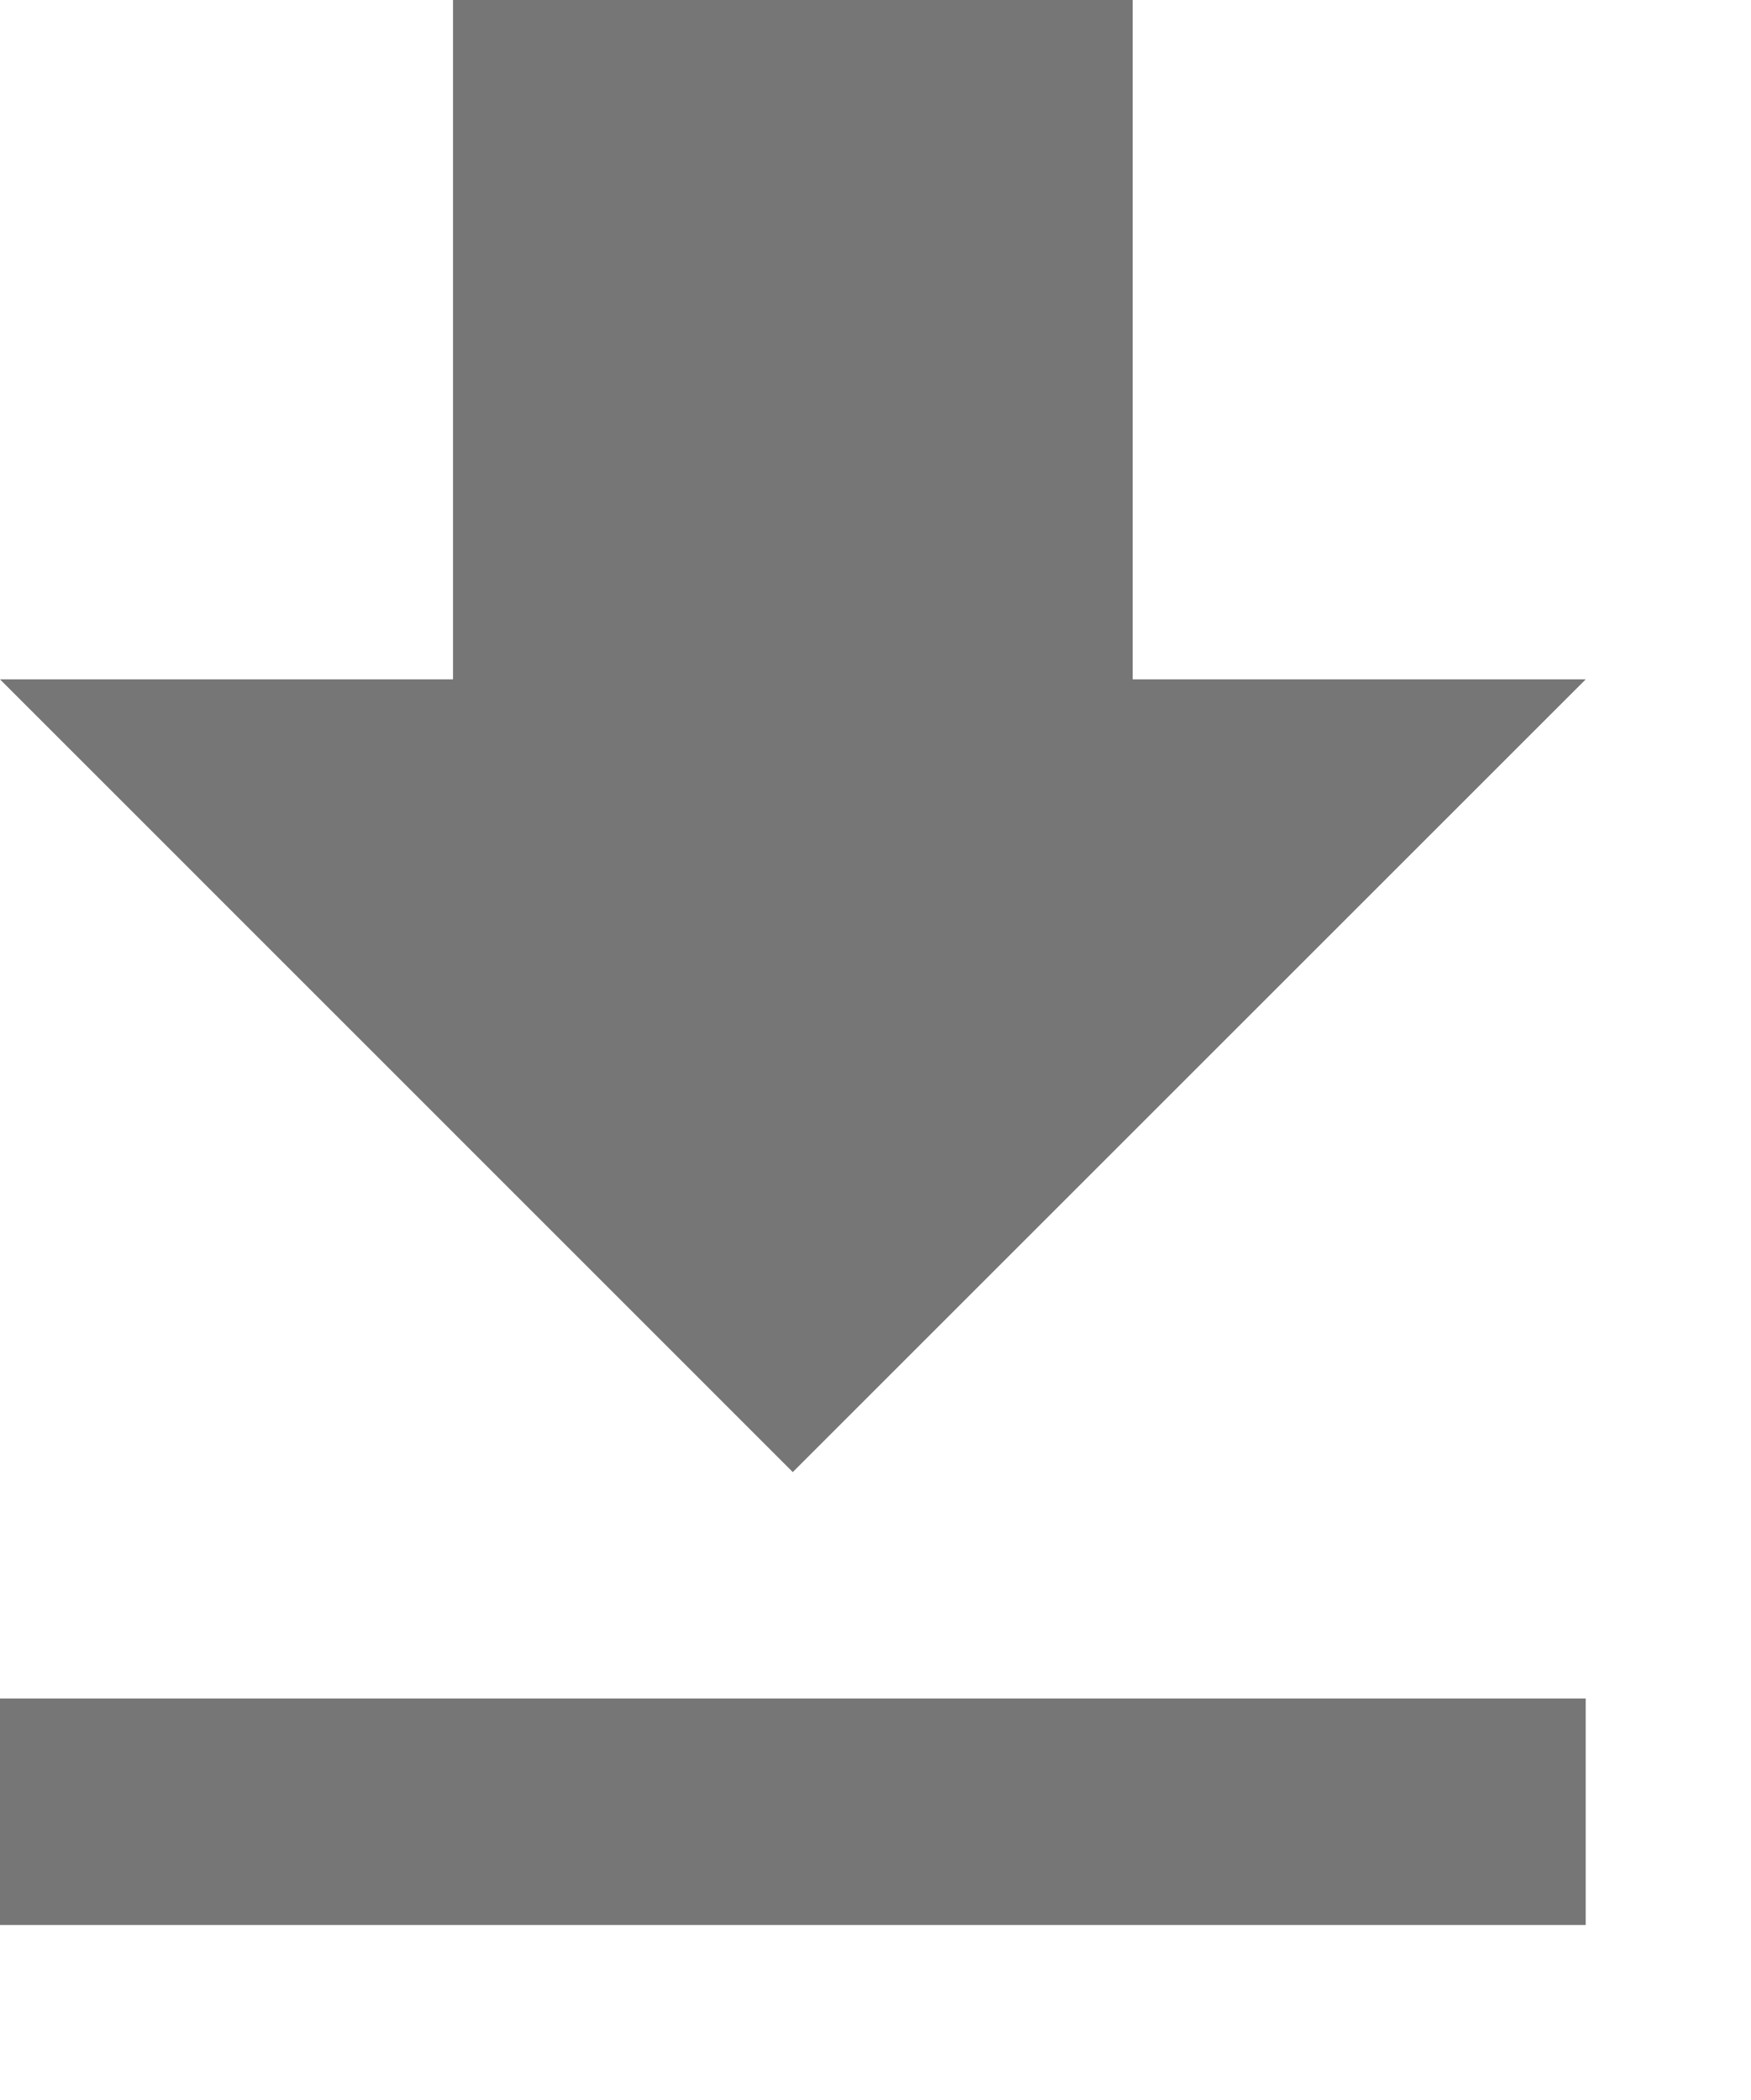
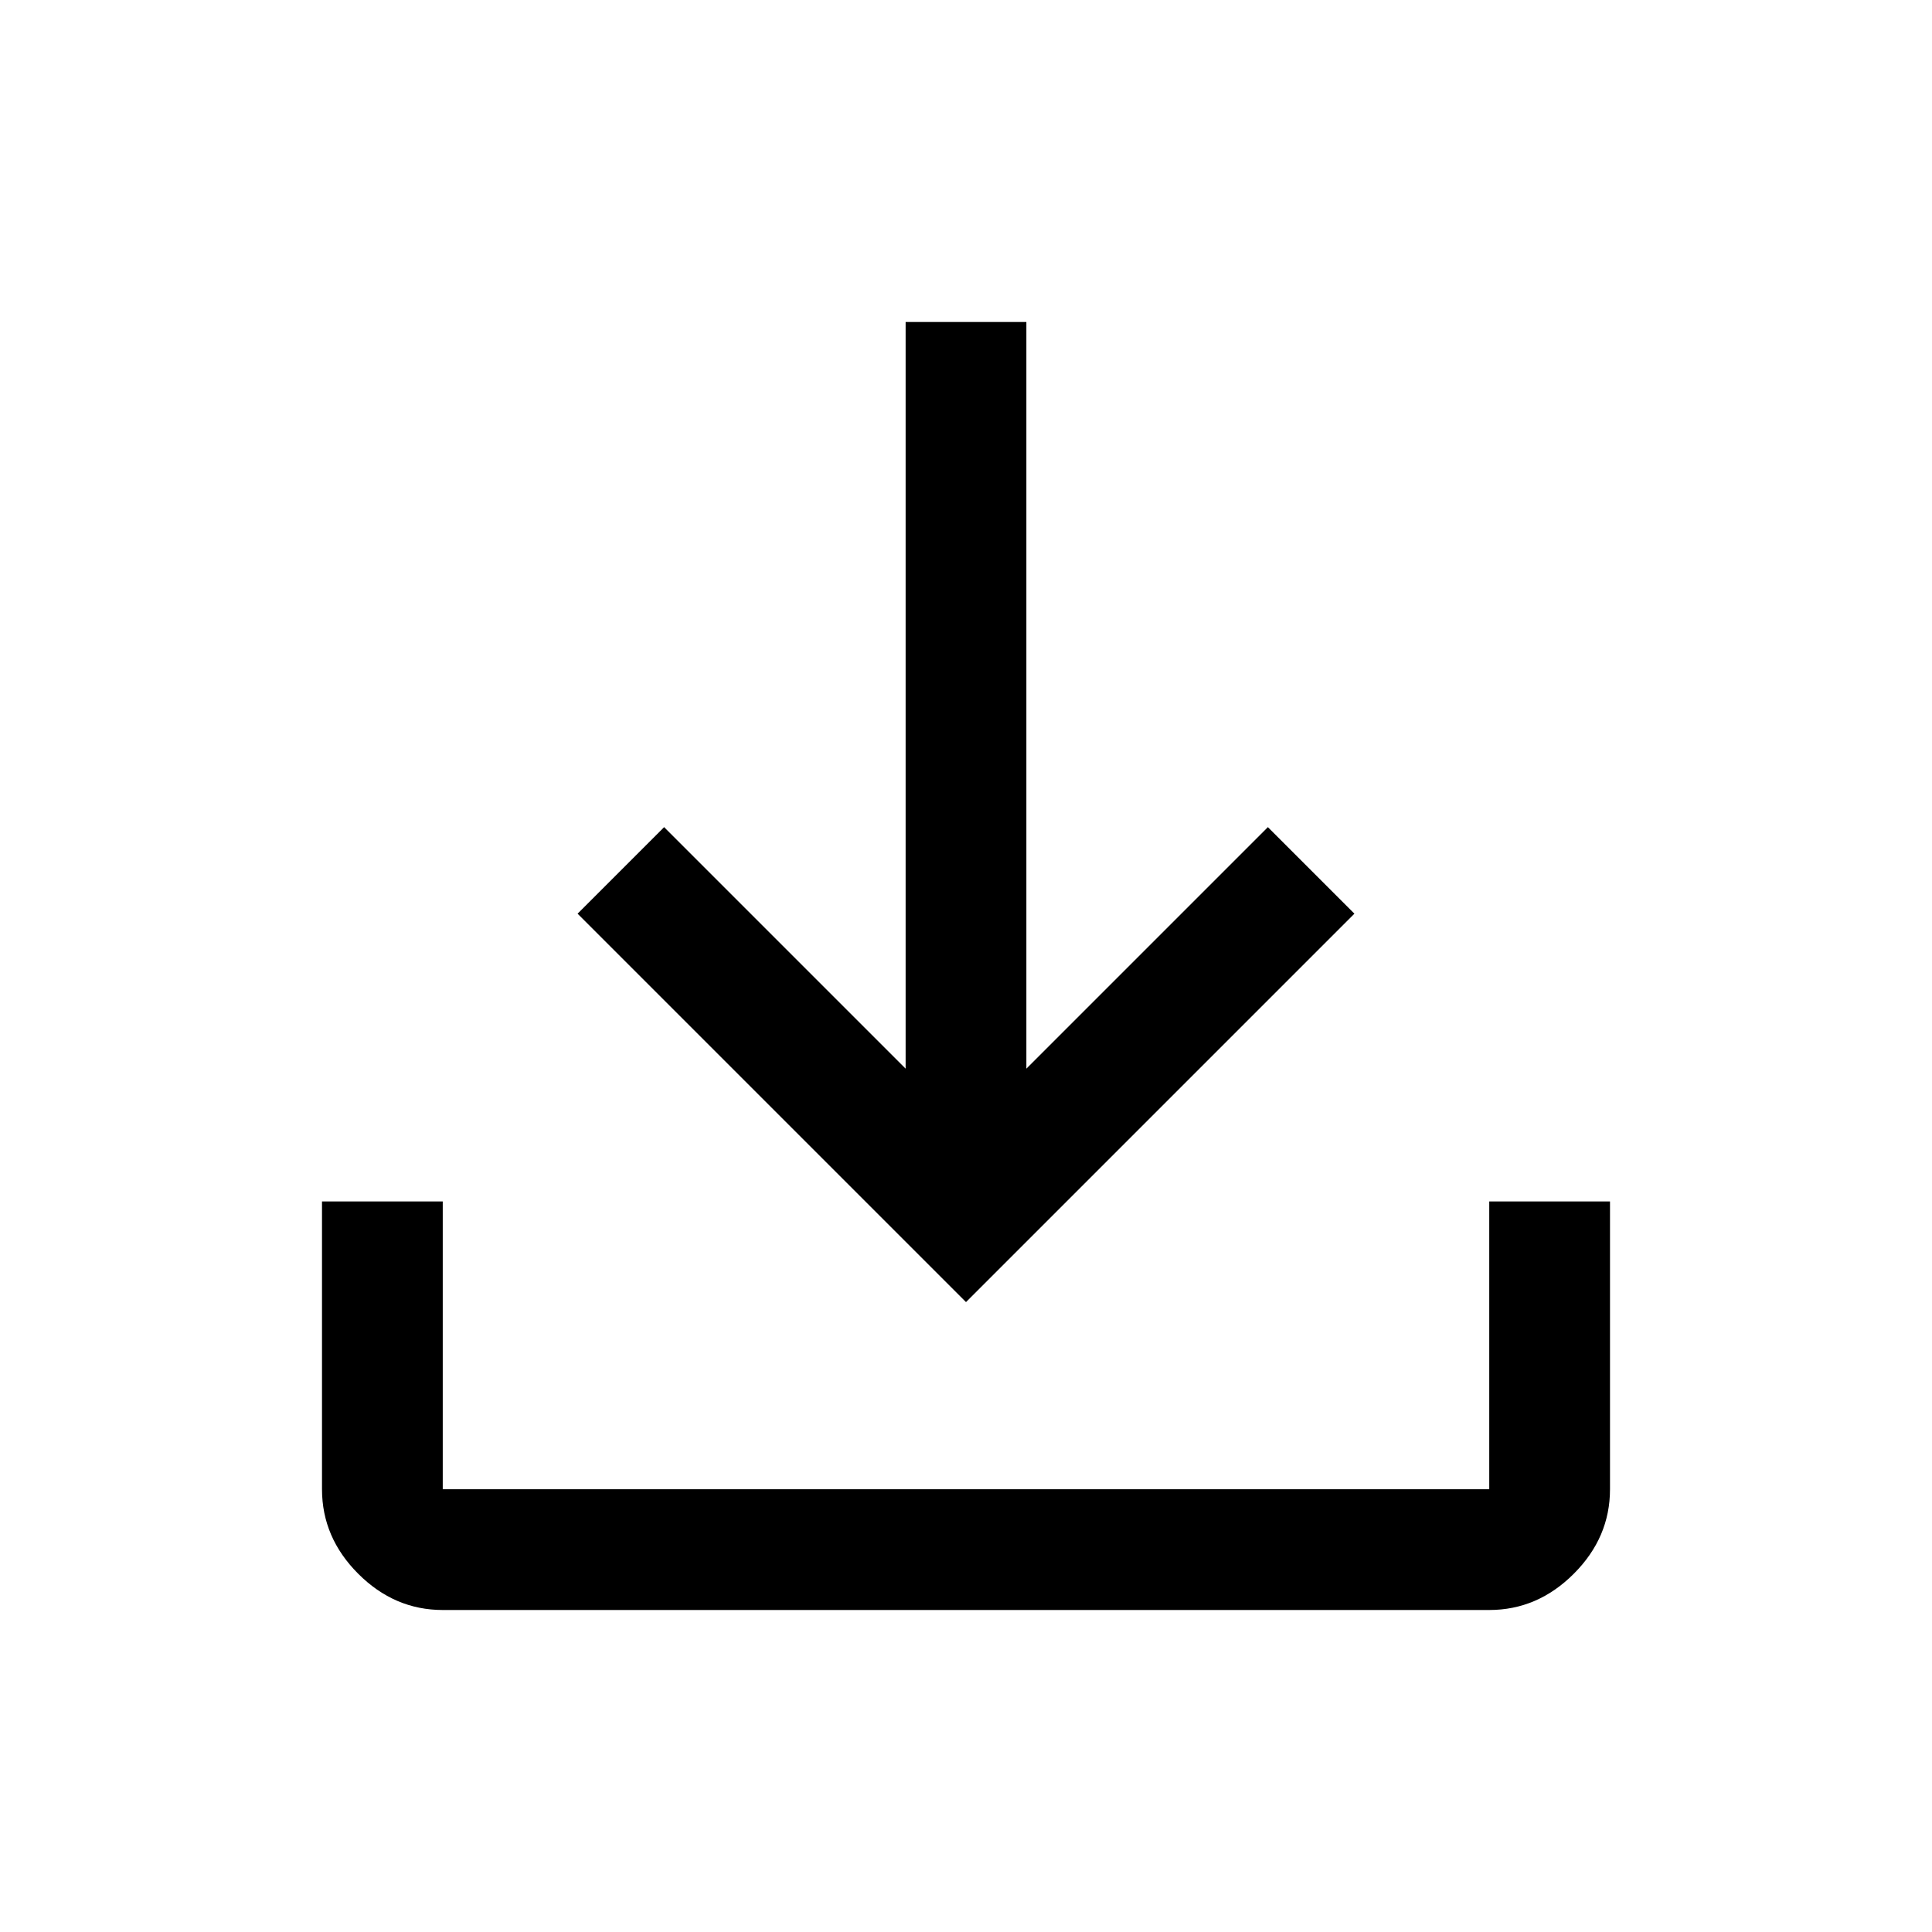
- <svg xmlns="http://www.w3.org/2000/svg" width="100%" height="100%" viewBox="0 0 10 12" version="1.1" xml:space="preserve" style="fill-rule:evenodd;clip-rule:evenodd;stroke-linejoin:round;stroke-miterlimit:1.414;">
-   <path id="download" d="M0,11l9.059,0l0,-1.294l-9.059,0m9.059,-5.824l-2.588,0l0,-3.882l-3.883,0l0,3.882l-2.588,0l4.529,4.53l4.53,-4.53Z" style="fill:#767676;fill-rule:nonzero;" />
+ <svg xmlns="http://www.w3.org/2000/svg" height="48" width="48">
+   <path d="M24 32.35 14.35 22.7 16.5 20.55 22.5 26.55V8H25.5V26.55L31.5 20.55L33.65 22.7ZM11 40Q9.8 40 8.9 39.1Q8 38.2 8 37V29.85H11V37Q11 37 11 37Q11 37 11 37H37Q37 37 37 37Q37 37 37 37V29.85H40V37Q40 38.2 39.1 39.1Q38.2 40 37 40Z" />
</svg>
